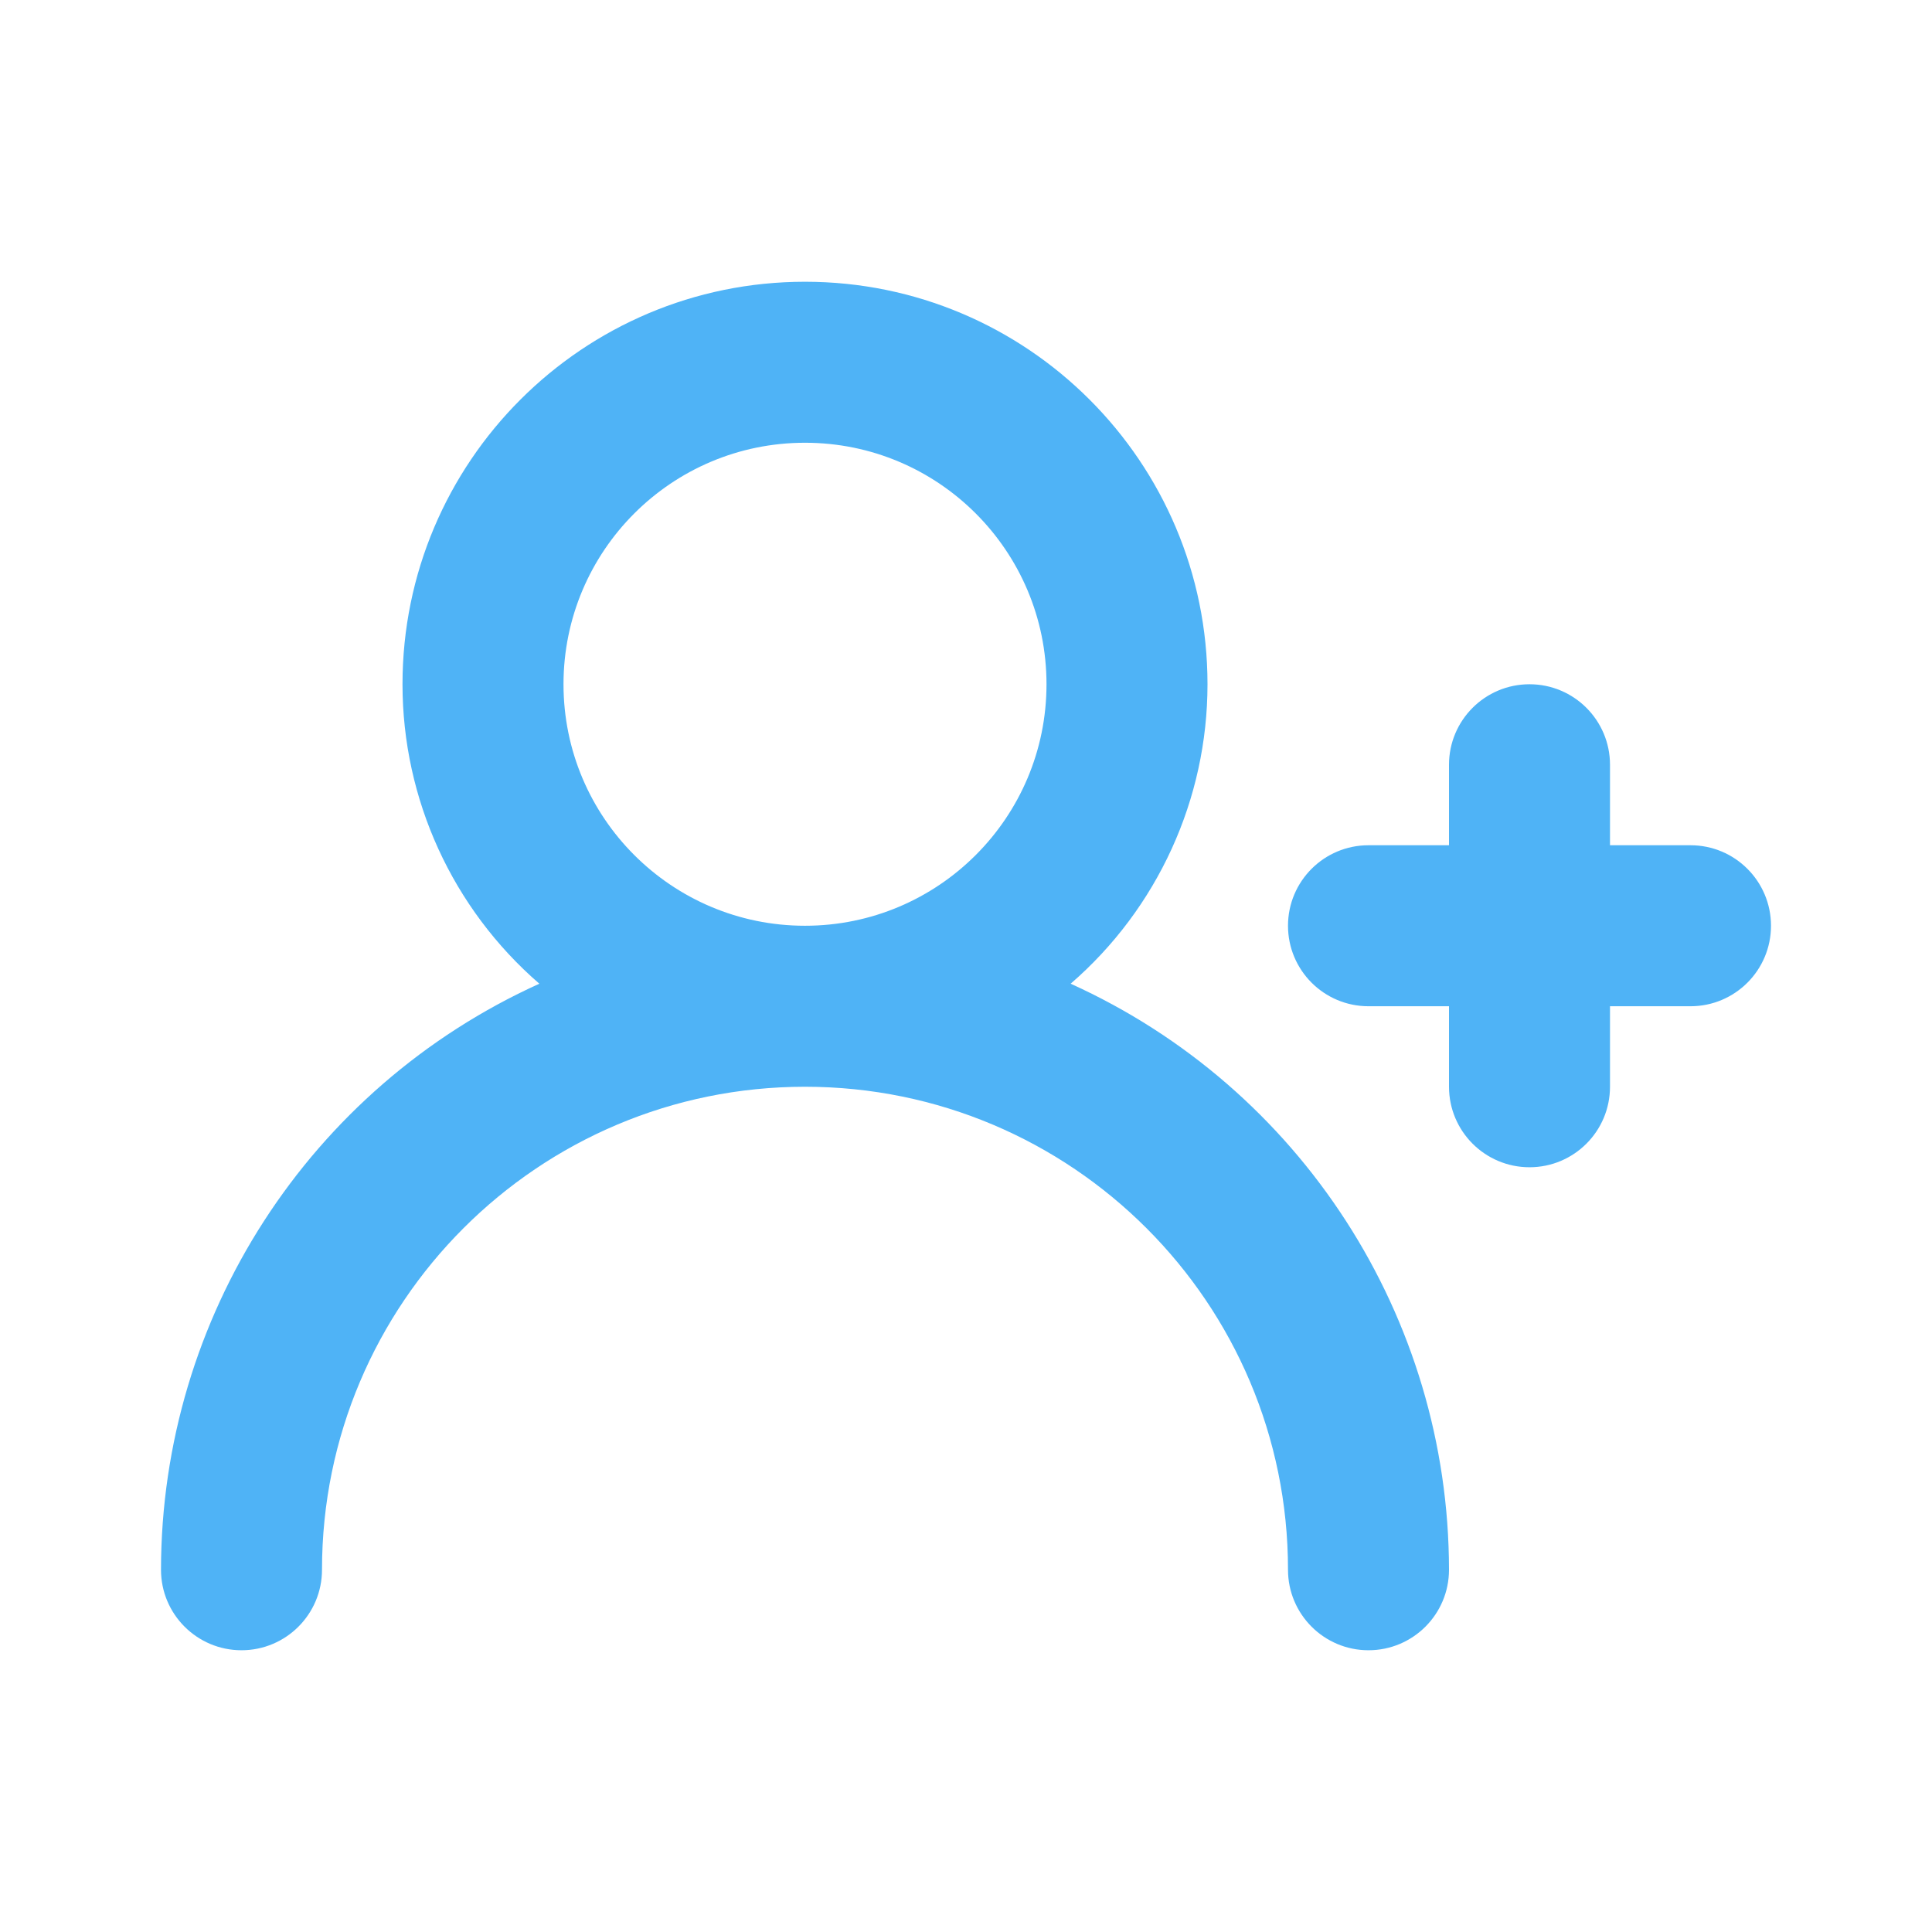
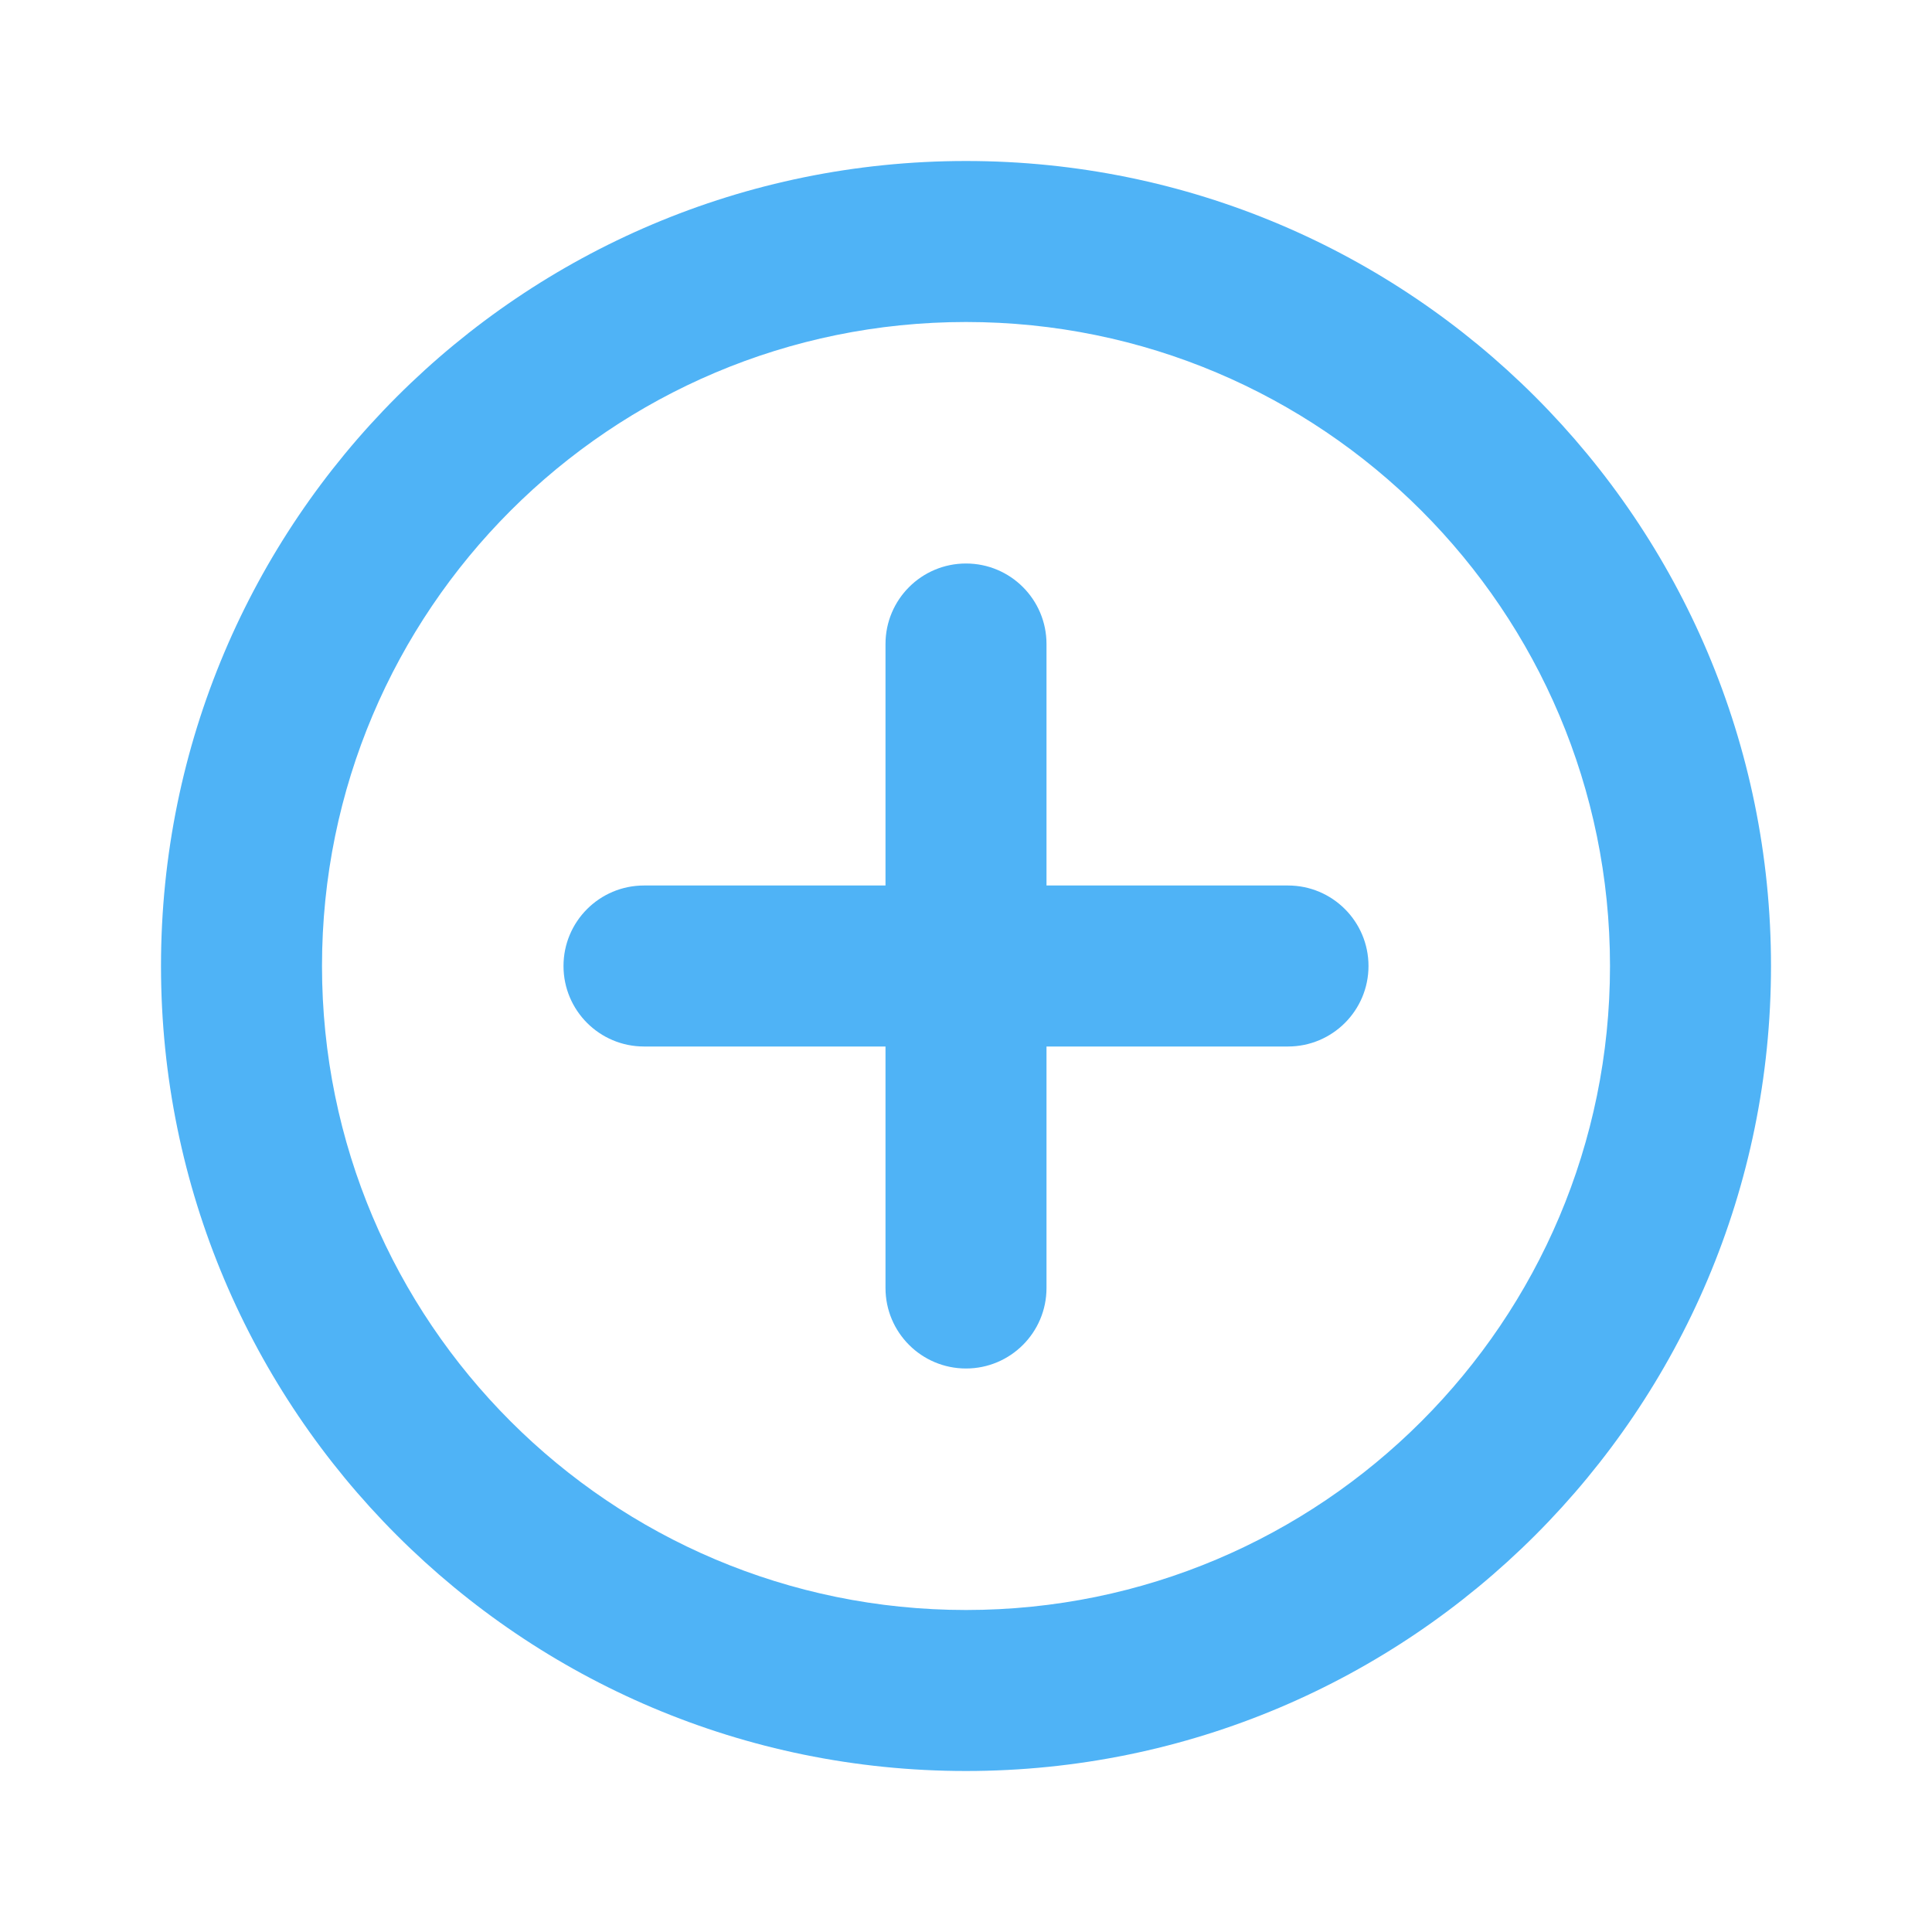
<svg xmlns="http://www.w3.org/2000/svg" viewBox="0 0 24 24">
-   <path fill="#4FB3F6" d="M21,10.5H20v-1a1,1,0,0,0-2,0v1H17a1,1,0,0,0,0,2h1v1a1,1,0,0,0,2,0v-1h1a1,1,0,0,0,0-2Zm-7.7,1.72A4.92,4.92,0,0,0,15,8.5a5,5,0,0,0-10,0,4.92,4.92,0,0,0,1.7,3.72A8,8,0,0,0,2,19.5a1,1,0,0,0,2,0,6,6,0,0,1,12,0,1,1,0,0,0,2,0A8,8,0,0,0,13.3,12.22ZM10,11.5a3,3,0,1,1,3-3A3,3,0,0,1,10,11.5Z" />
+   <path fill="#4FB3F6" d="M12,2A10,10,0,1,0,22,12,10,10,0,0,0,12,2Zm0,18a8,8,0,1,1,8-8A8,8,0,0,1,12,20Zm4-9H13V8a1,1,0,0,0-2,0v3H8a1,1,0,0,0,0,2h3v3a1,1,0,0,0,2,0V13h3a1,1,0,0,0,0-2Z" />
</svg>
